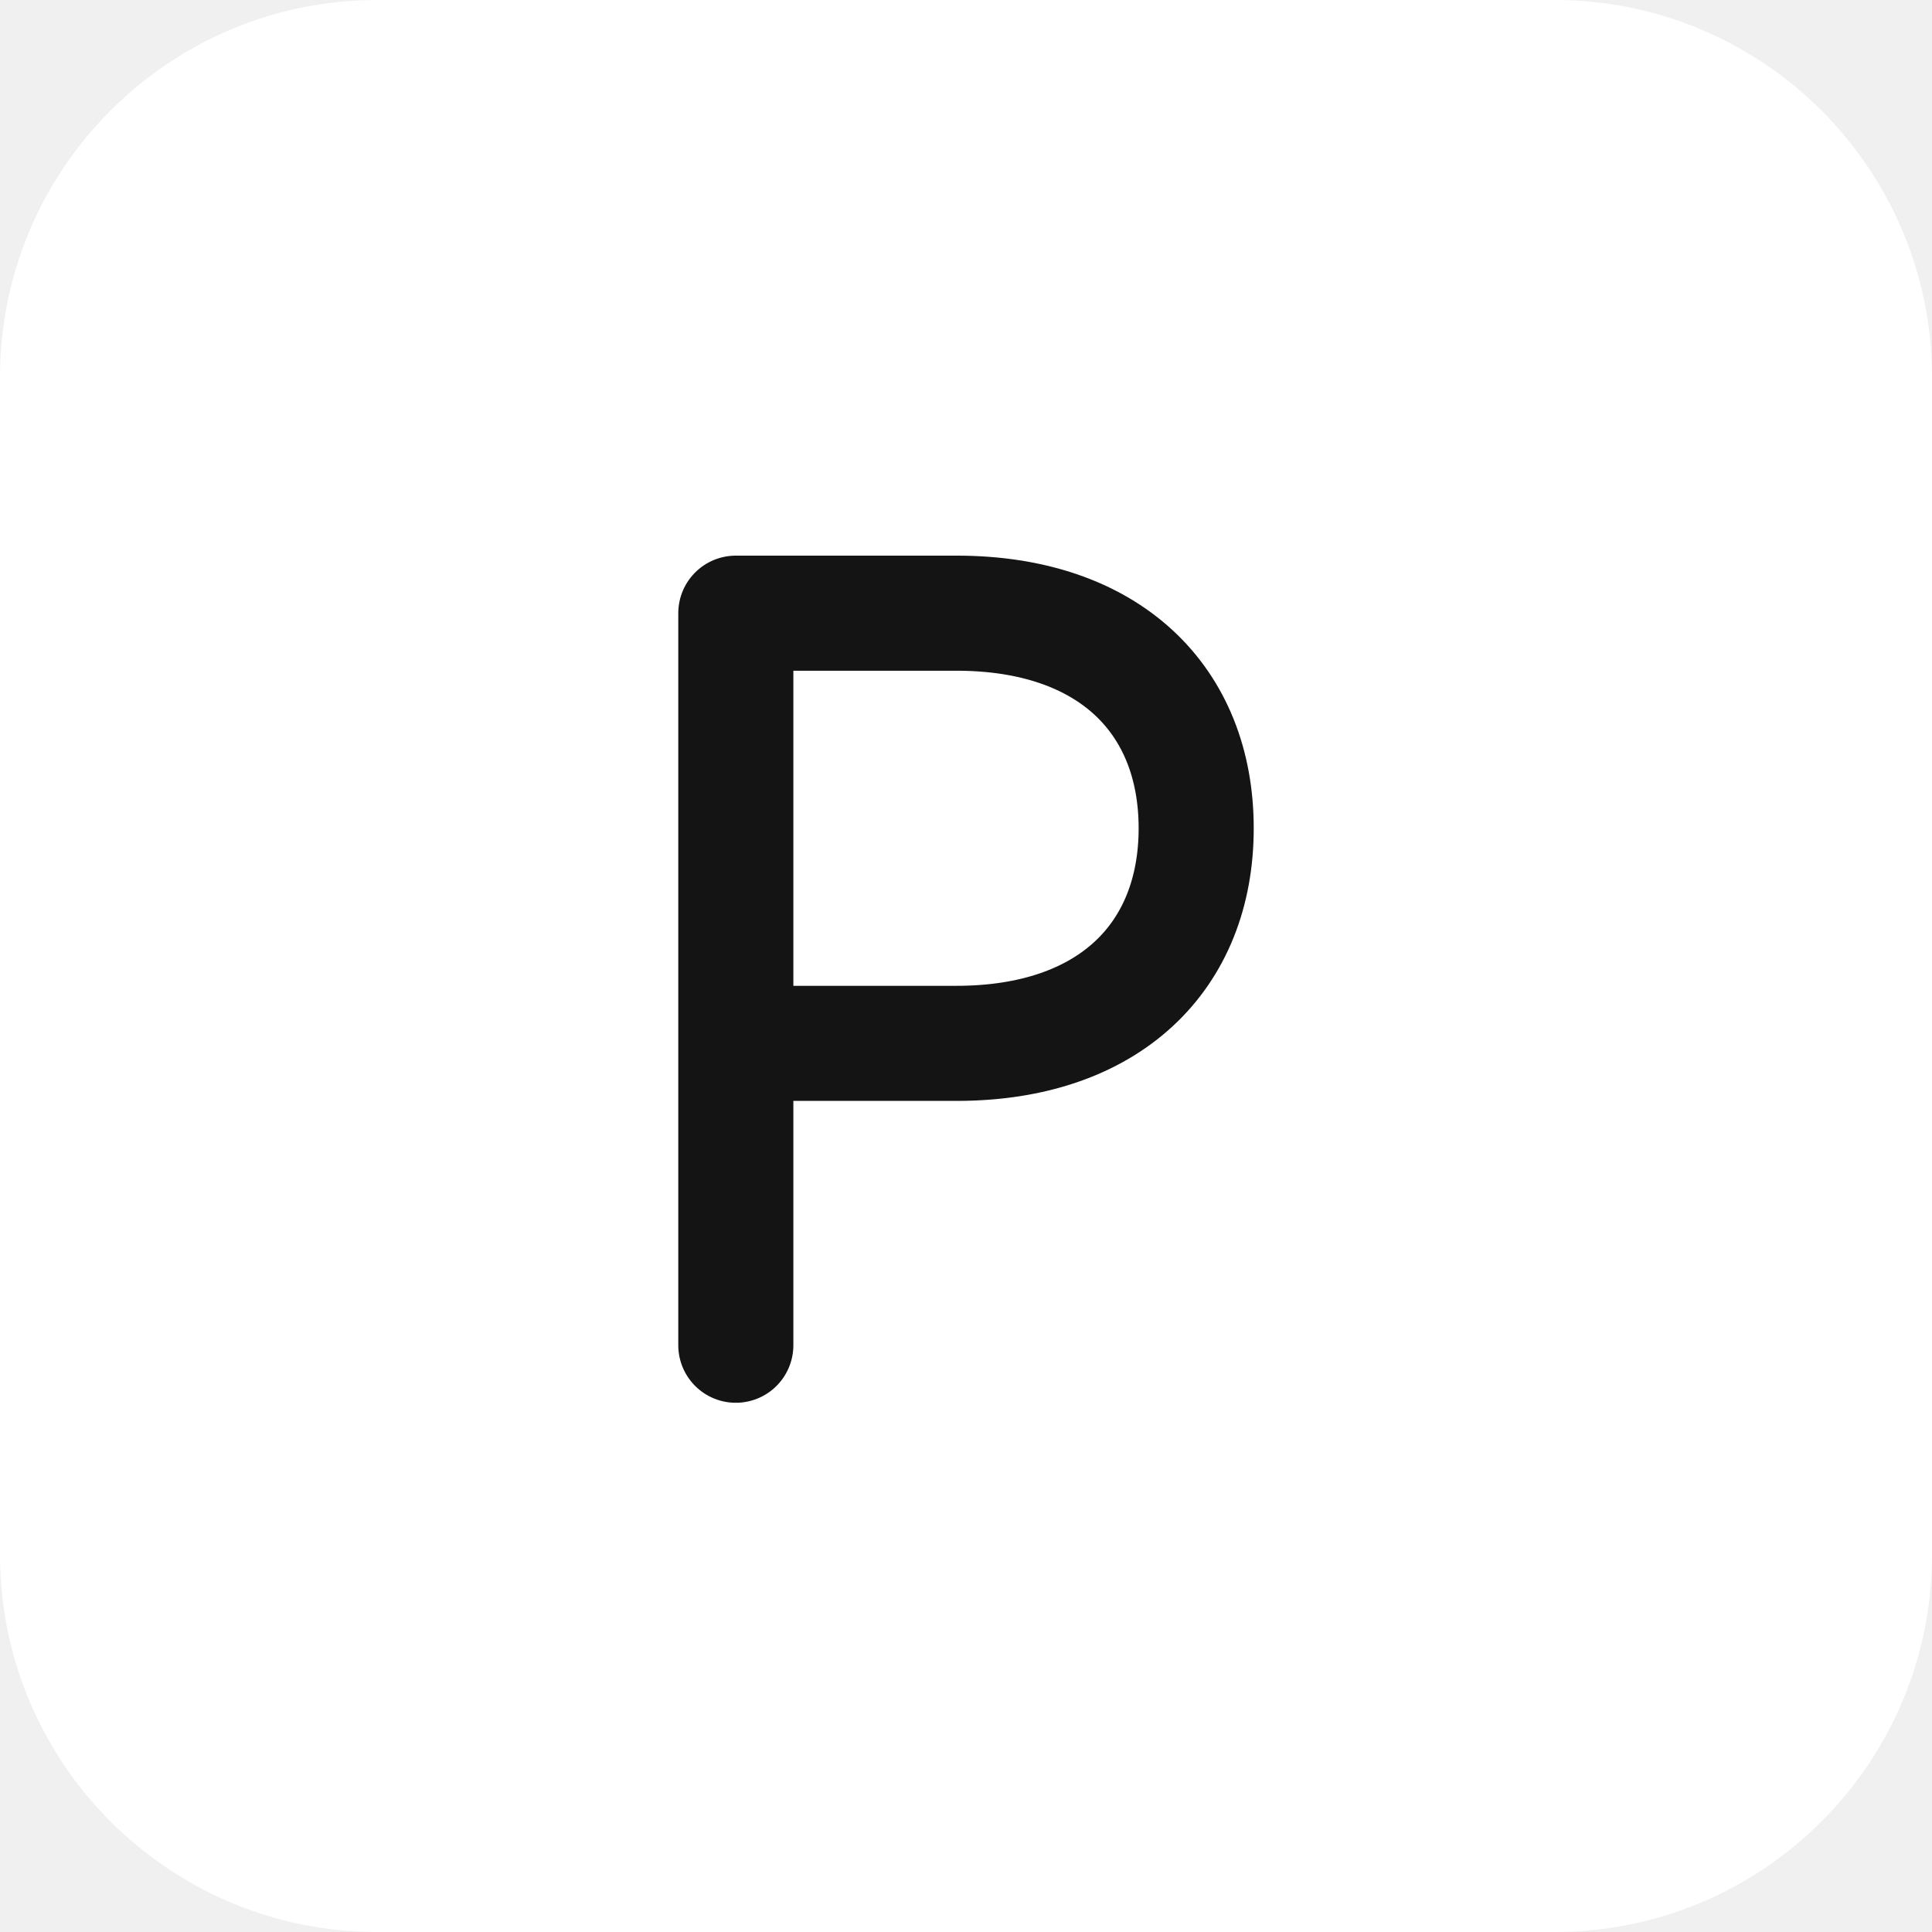
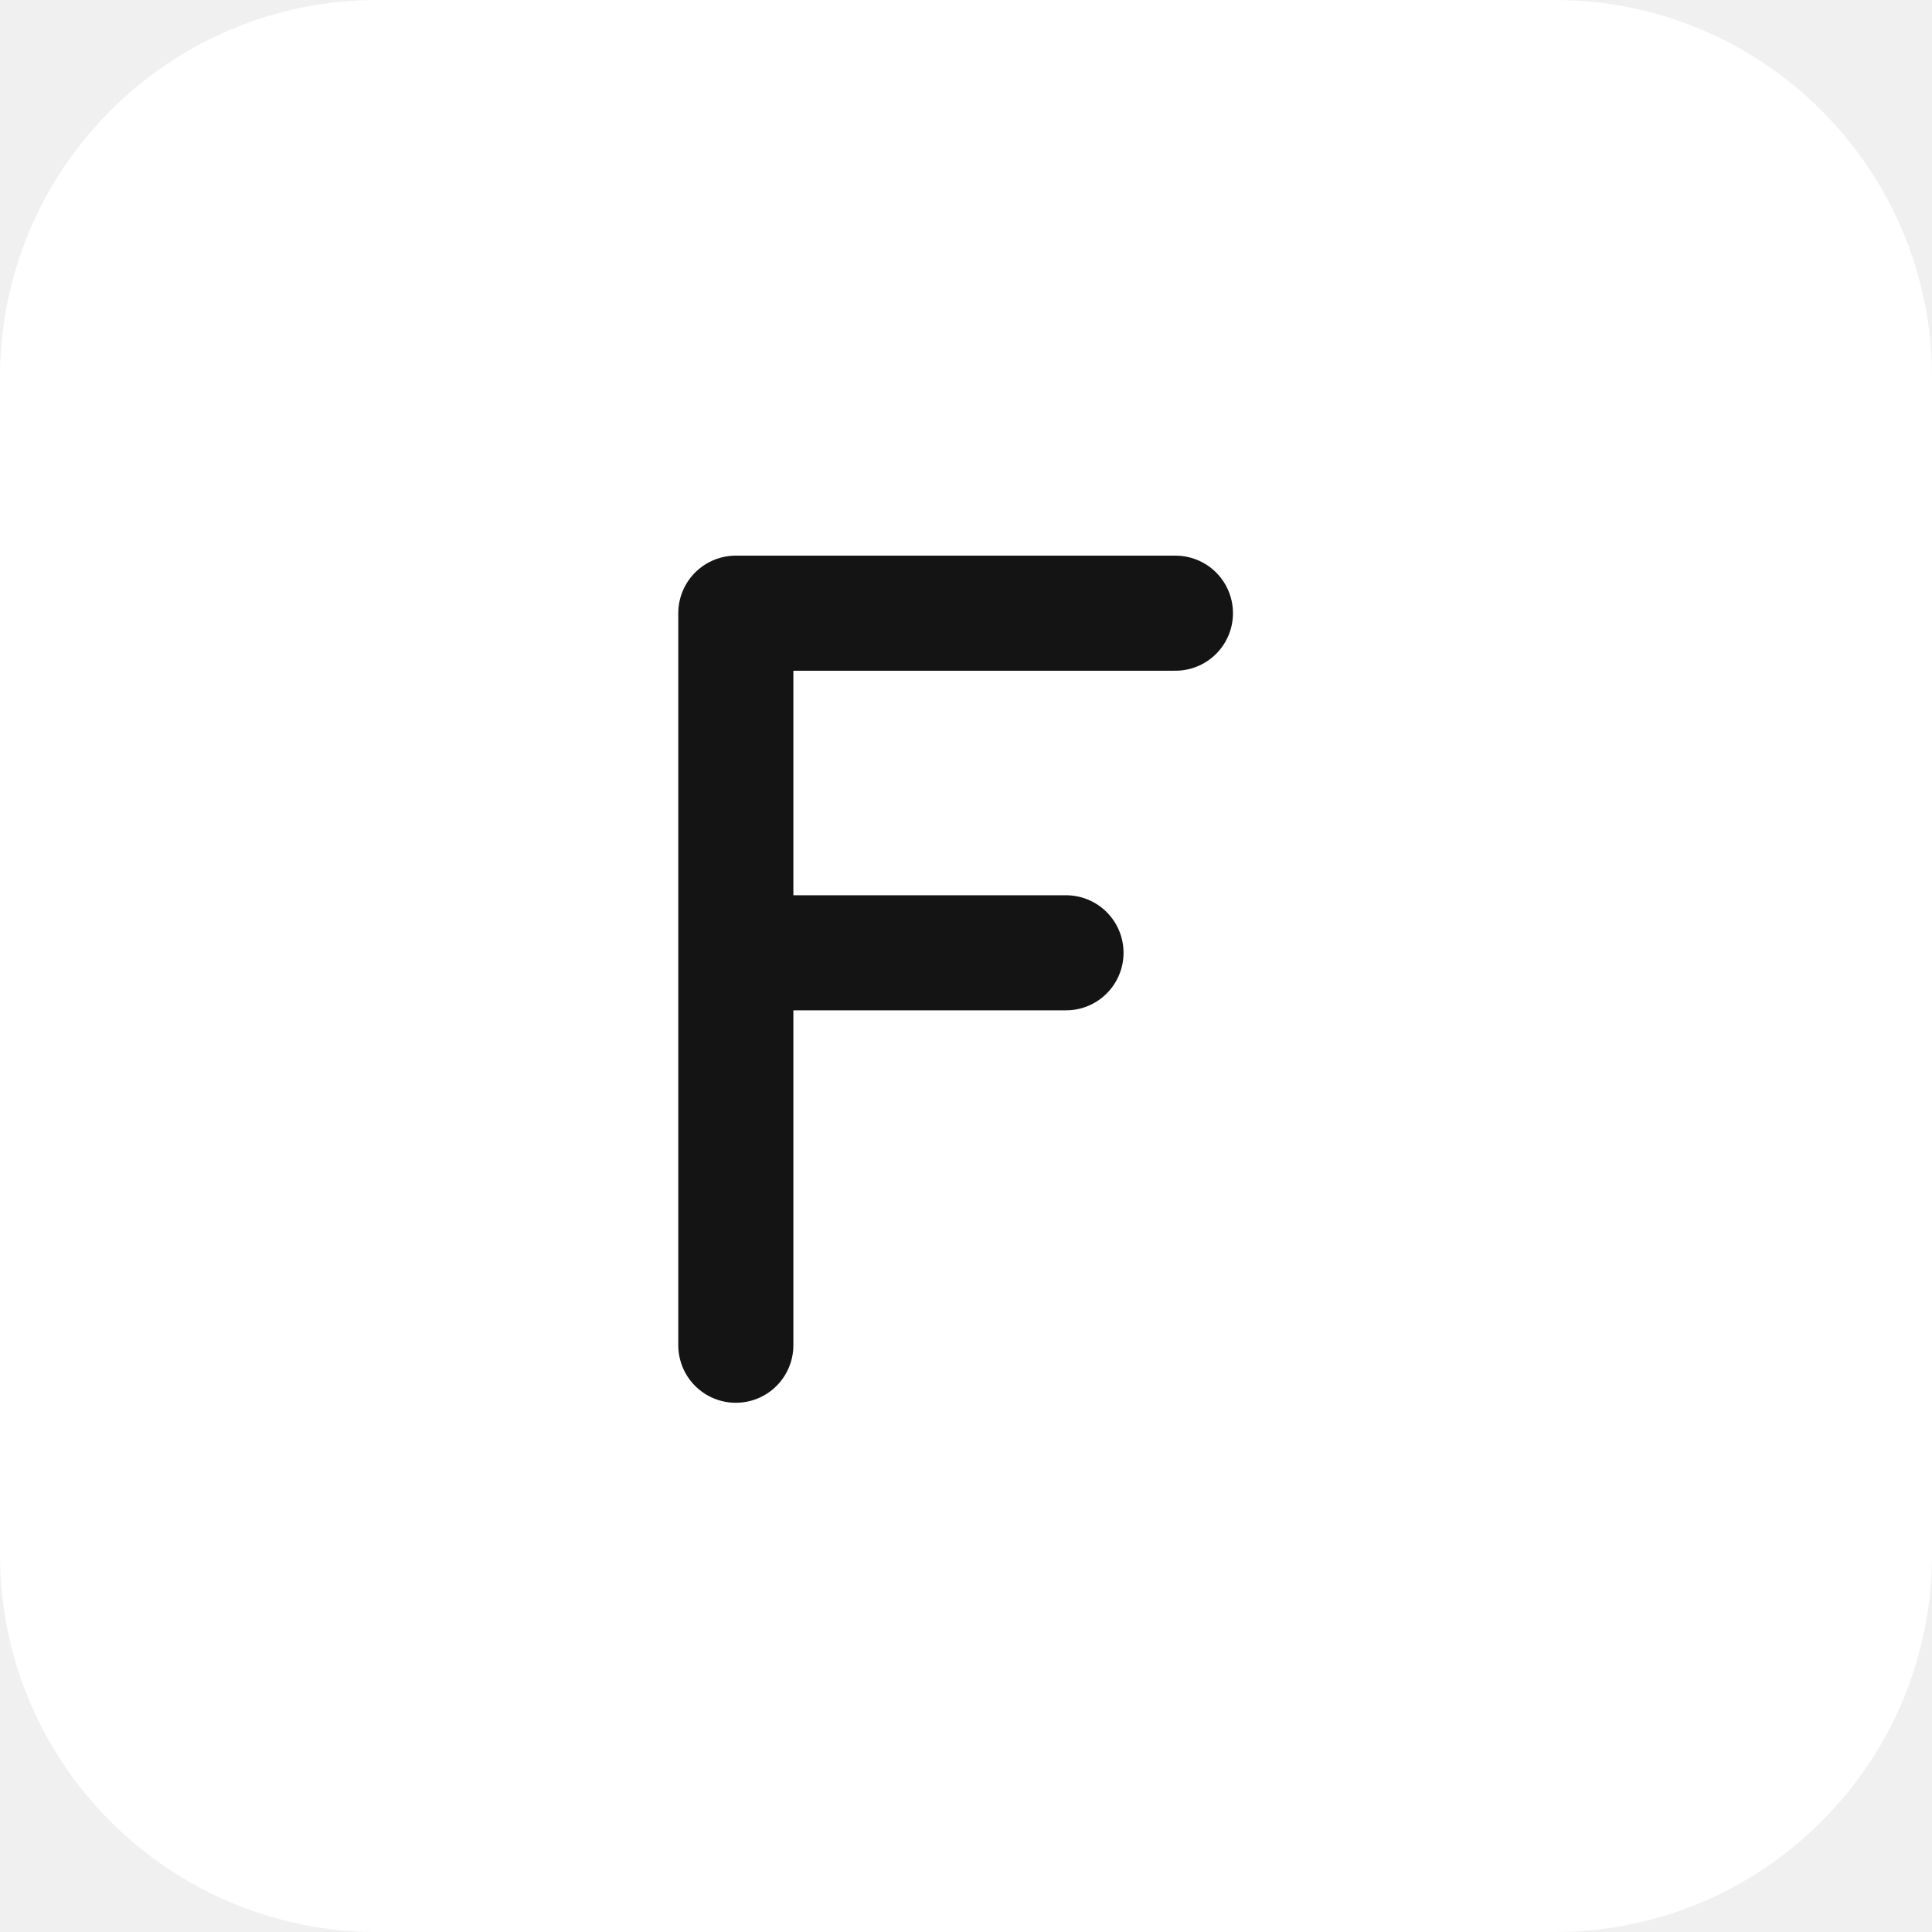
<svg xmlns="http://www.w3.org/2000/svg" viewBox="0 0 1024 1024">
  <style>
    .ground{fill:#fff}.mark{stroke:#141414}
    @media(prefers-color-scheme:dark){.ground{fill:#141414}.mark{stroke:#fff}}
  </style>
  <rect class="ground" width="1024" height="1024" rx="200" />
-   <path class="mark" d="M390 713V325H507C588 325 634 371 634 439C634 507 588 553 507 553H390" fill="none" stroke-width="61" stroke-linecap="round" stroke-linejoin="round" />
+   <path class="mark" d="M390 713V325H623M390 505H565" fill="none" stroke-width="61" stroke-linecap="round" stroke-linejoin="round" />
</svg>
